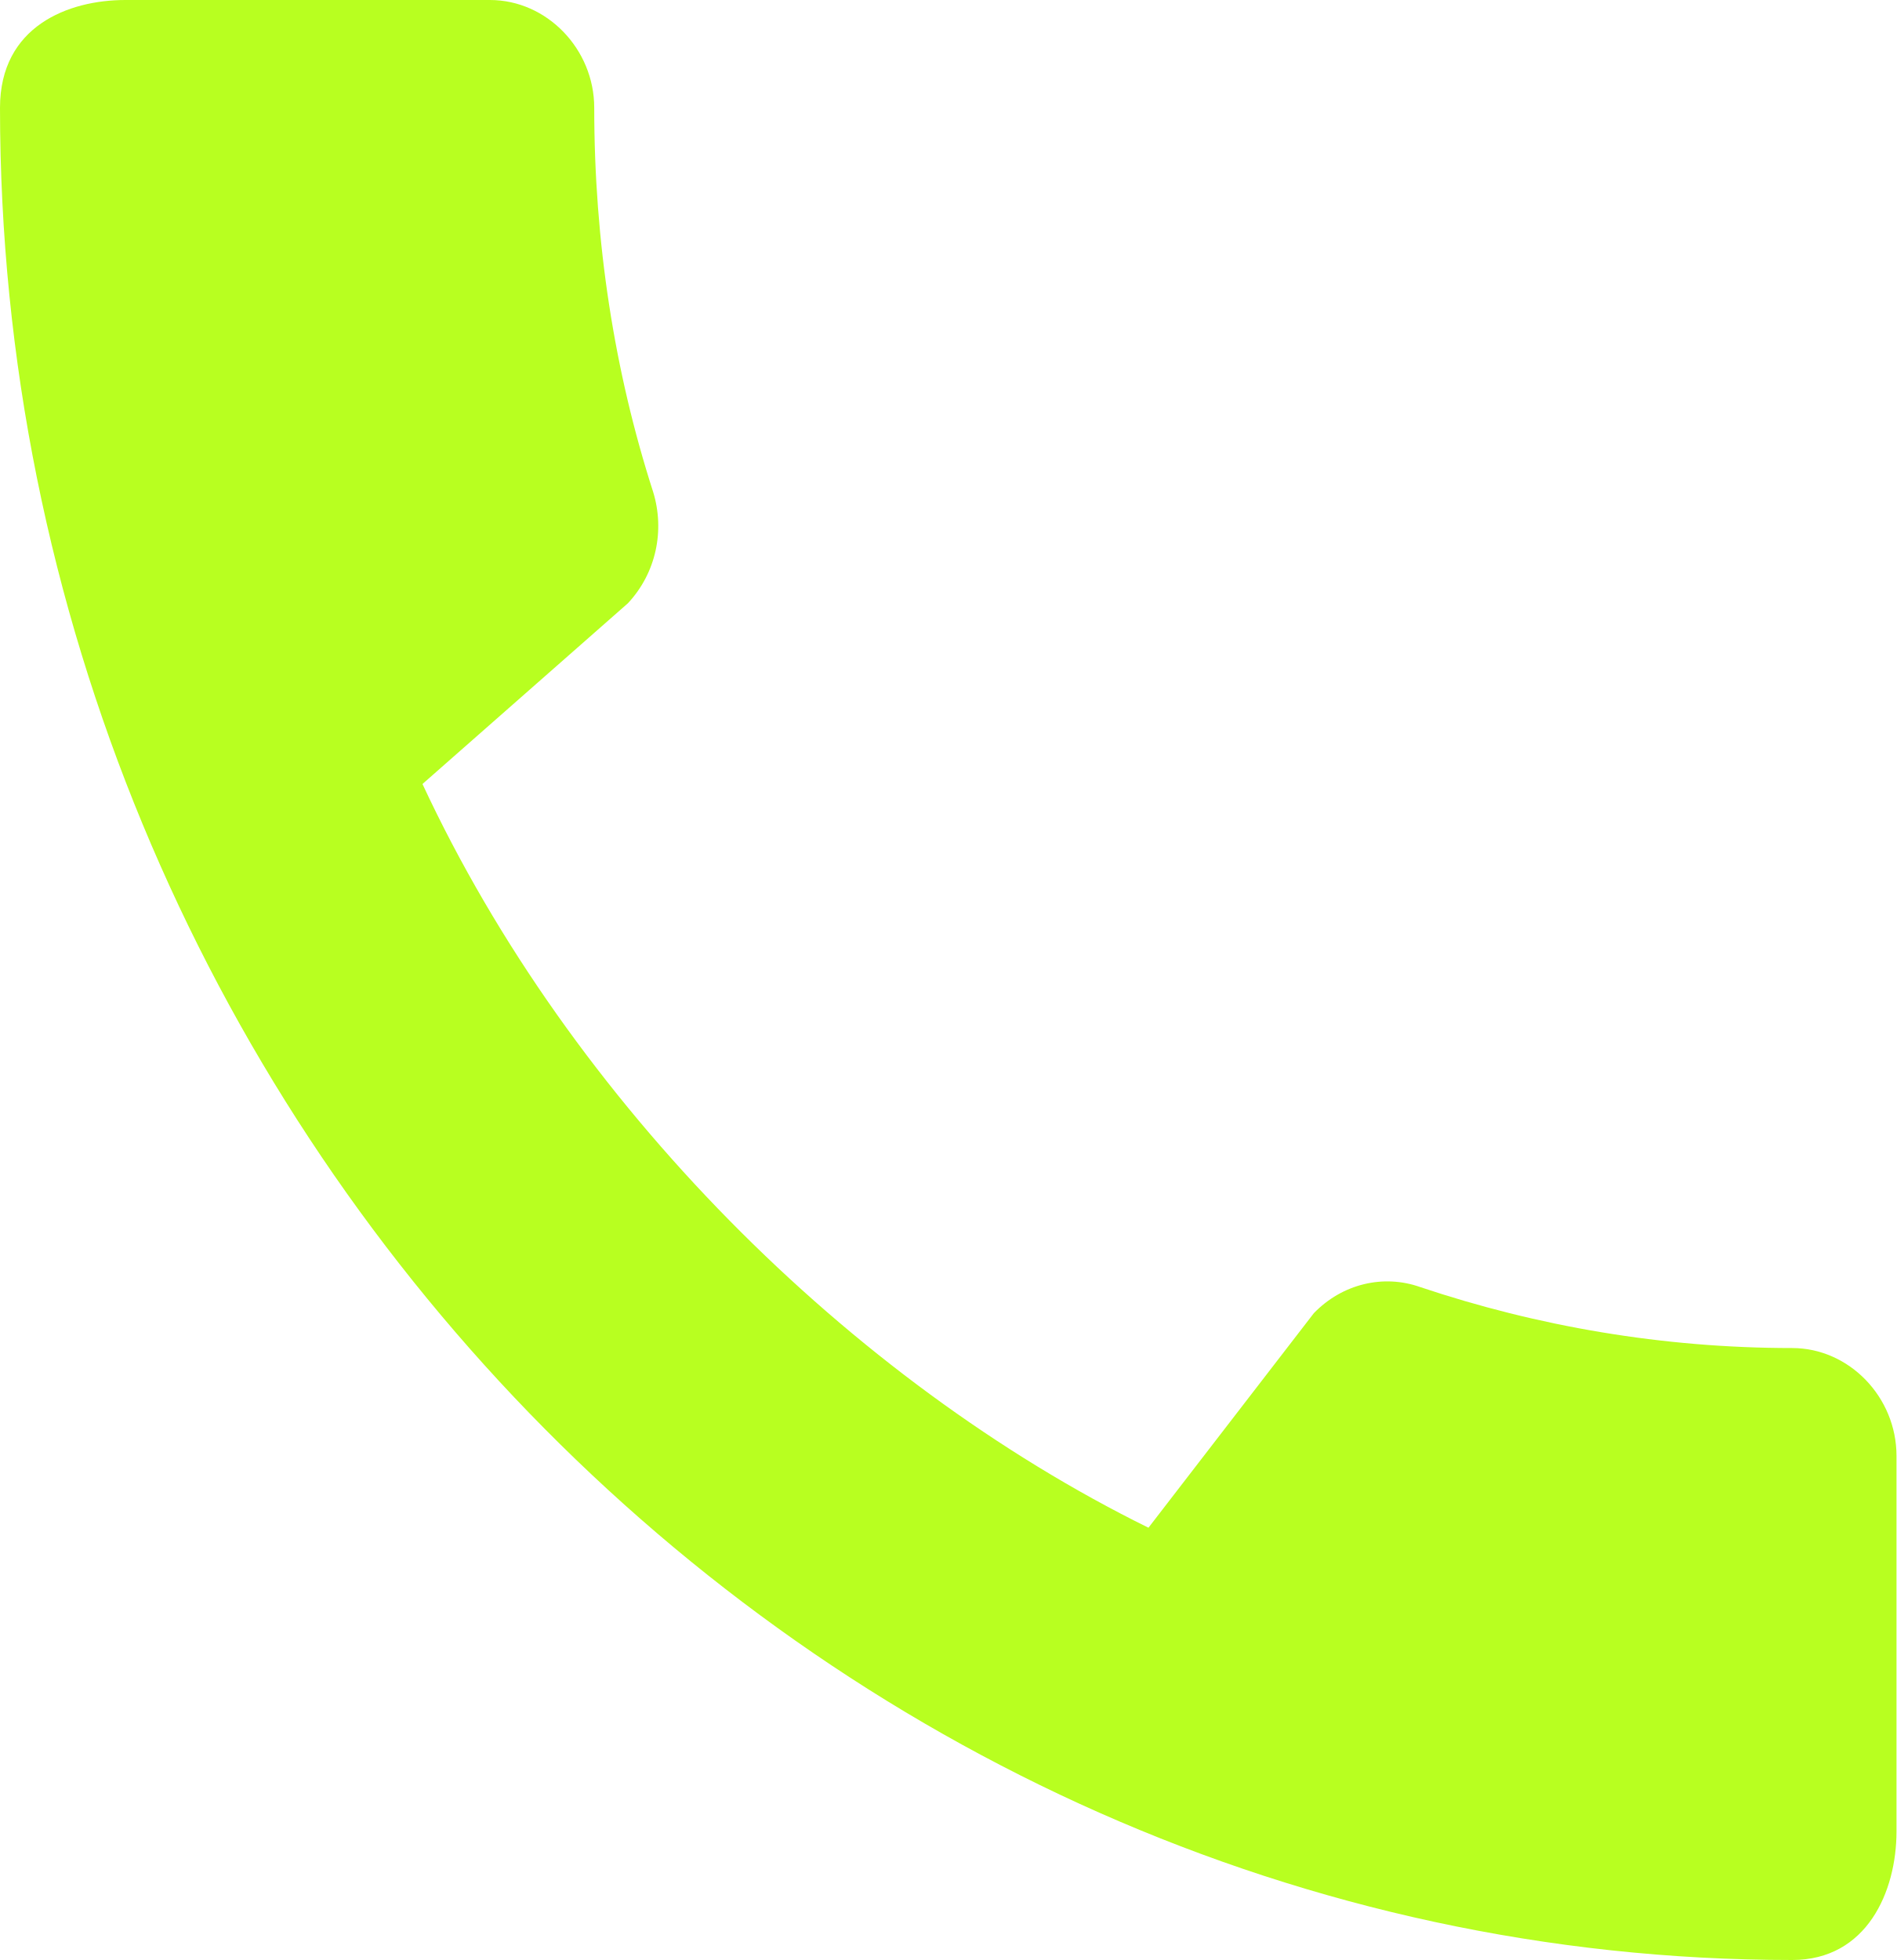
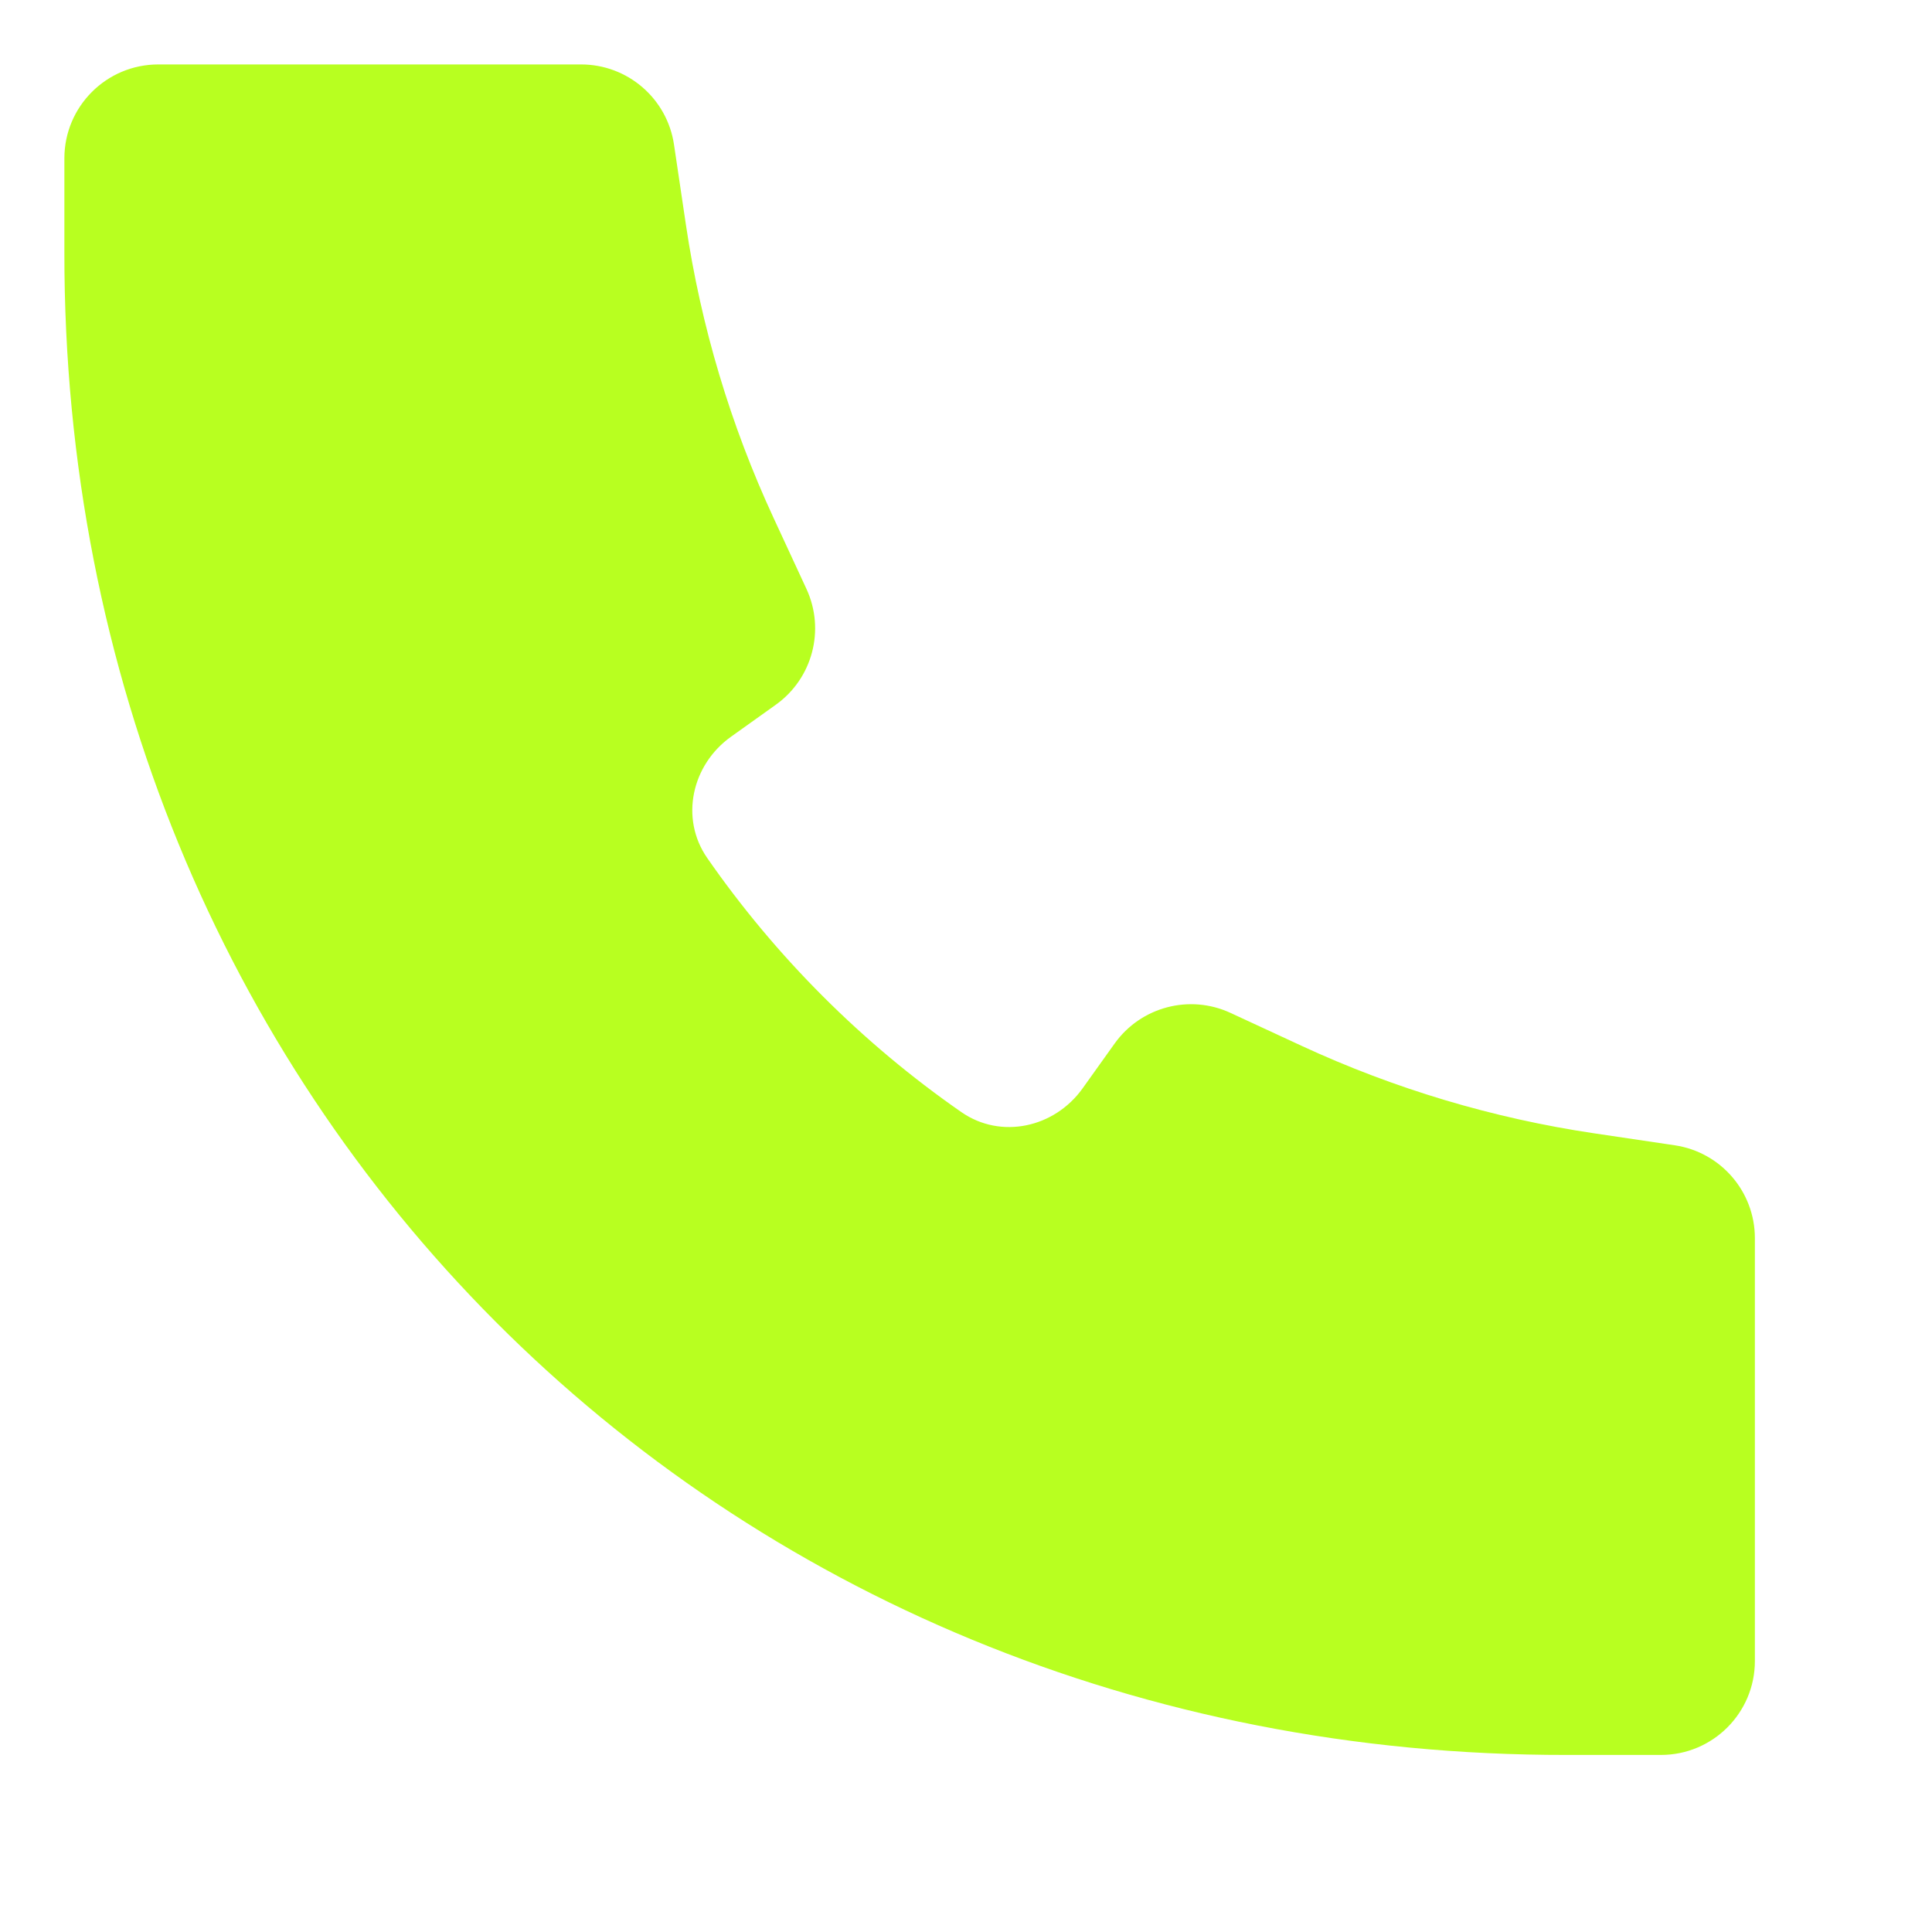
- <svg xmlns="http://www.w3.org/2000/svg" width="30" height="31" viewBox="0 0 30 31" fill="none">
-   <path d="M28.35 21.321C26.3 21.321 24.317 20.977 22.467 20.357C21.883 20.15 21.233 20.305 20.783 20.77L18.167 24.163C13.45 21.838 9.033 17.446 6.683 12.4L9.933 9.541C10.383 9.059 10.517 8.387 10.333 7.784C9.717 5.873 9.4 3.823 9.4 1.705C9.4 0.775 8.65 0 7.75 0H1.983C1.083 0 0 0.413 0 1.705C0 17.704 12.883 31 28.35 31C29.533 31 30 29.915 30 28.968V23.026C30 22.096 29.25 21.321 28.35 21.321Z" fill="#B8FF20" />
+ <svg xmlns="http://www.w3.org/2000/svg" width="65" height="65" viewBox="0 0 65 65" fill="none">
+   <path d="M52.718 59.043H55.881C57.626 59.043 59.041 57.628 59.041 55.883V41.657C59.041 40.091 57.894 38.762 56.345 38.532L53.646 38.131C50.233 37.625 46.909 36.631 43.778 35.18L41.399 34.078C40.021 33.44 38.383 33.873 37.5 35.109L36.423 36.617C35.479 37.938 33.677 38.342 32.343 37.415C29.018 35.106 26.104 32.193 23.794 28.867C22.868 27.533 23.272 25.731 24.593 24.787L26.1 23.711C27.337 22.828 27.77 21.19 27.131 19.811L26.028 17.43C24.577 14.299 23.583 10.976 23.077 7.563L22.676 4.864C22.446 3.315 21.116 2.168 19.55 2.168H5.326C3.581 2.168 2.166 3.583 2.166 5.328V8.492C2.135 36.95 24 59.084 52.718 59.043Z" fill="#B8FF20" />
</svg>
